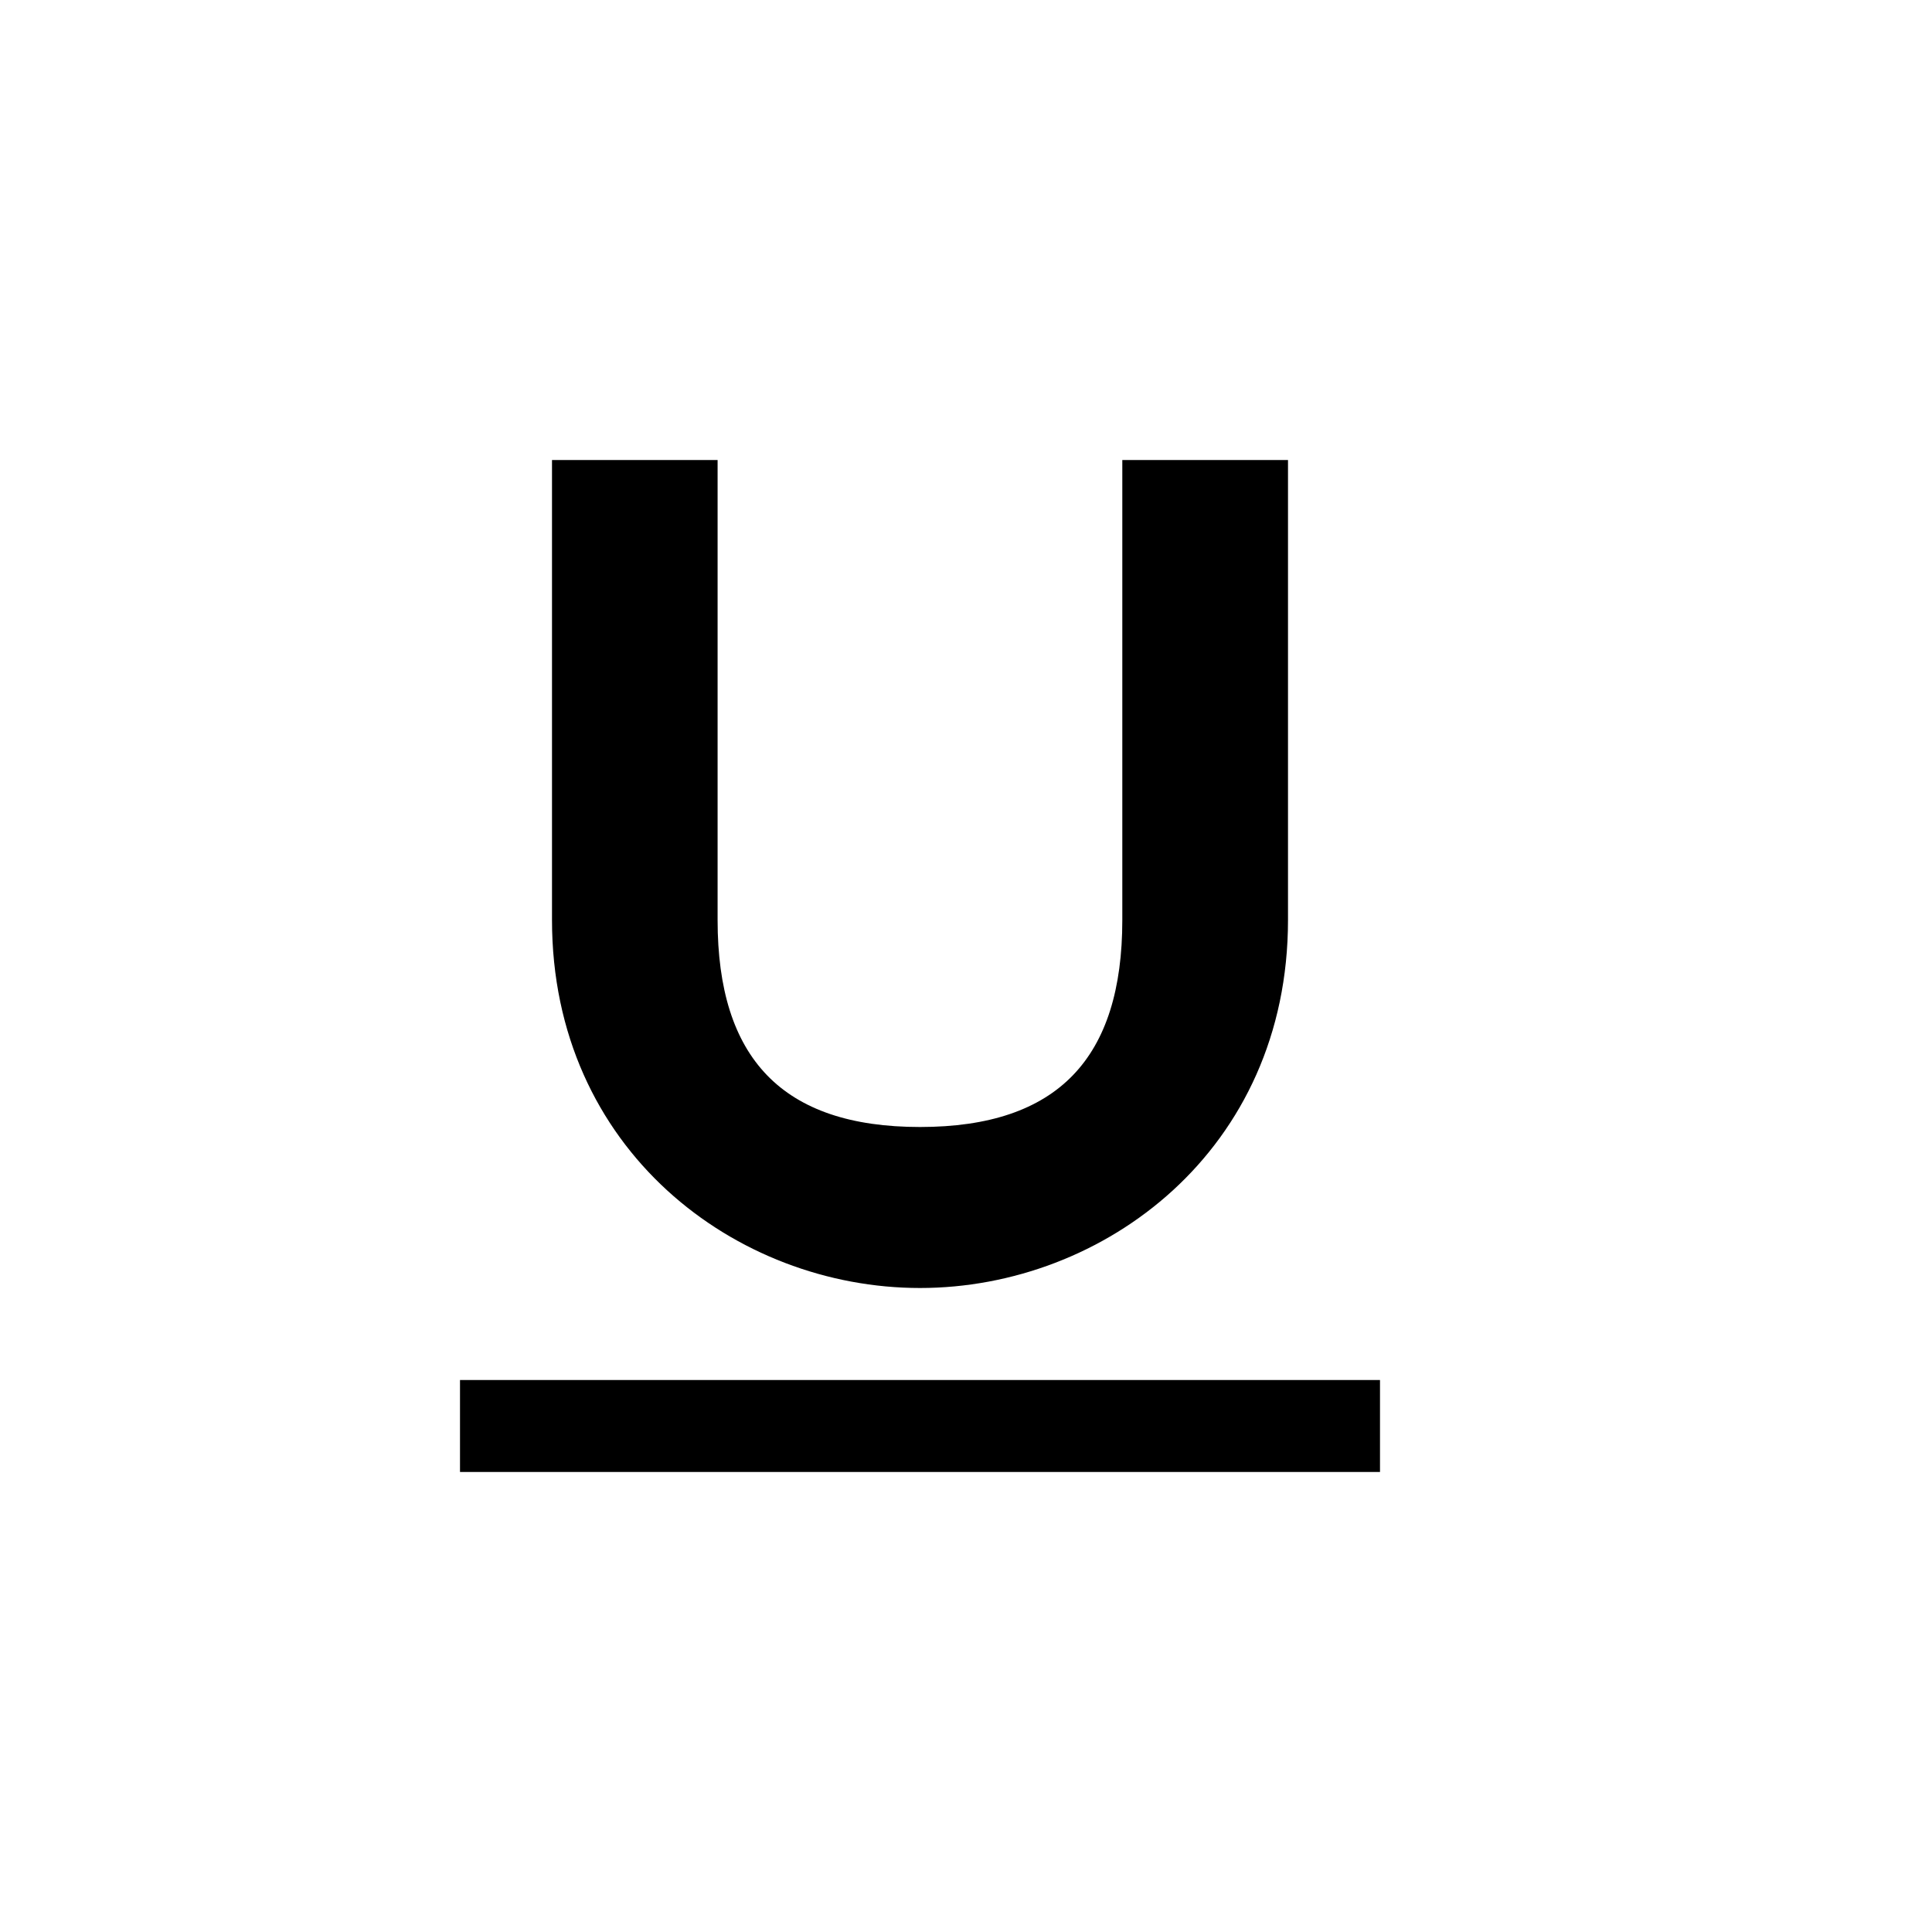
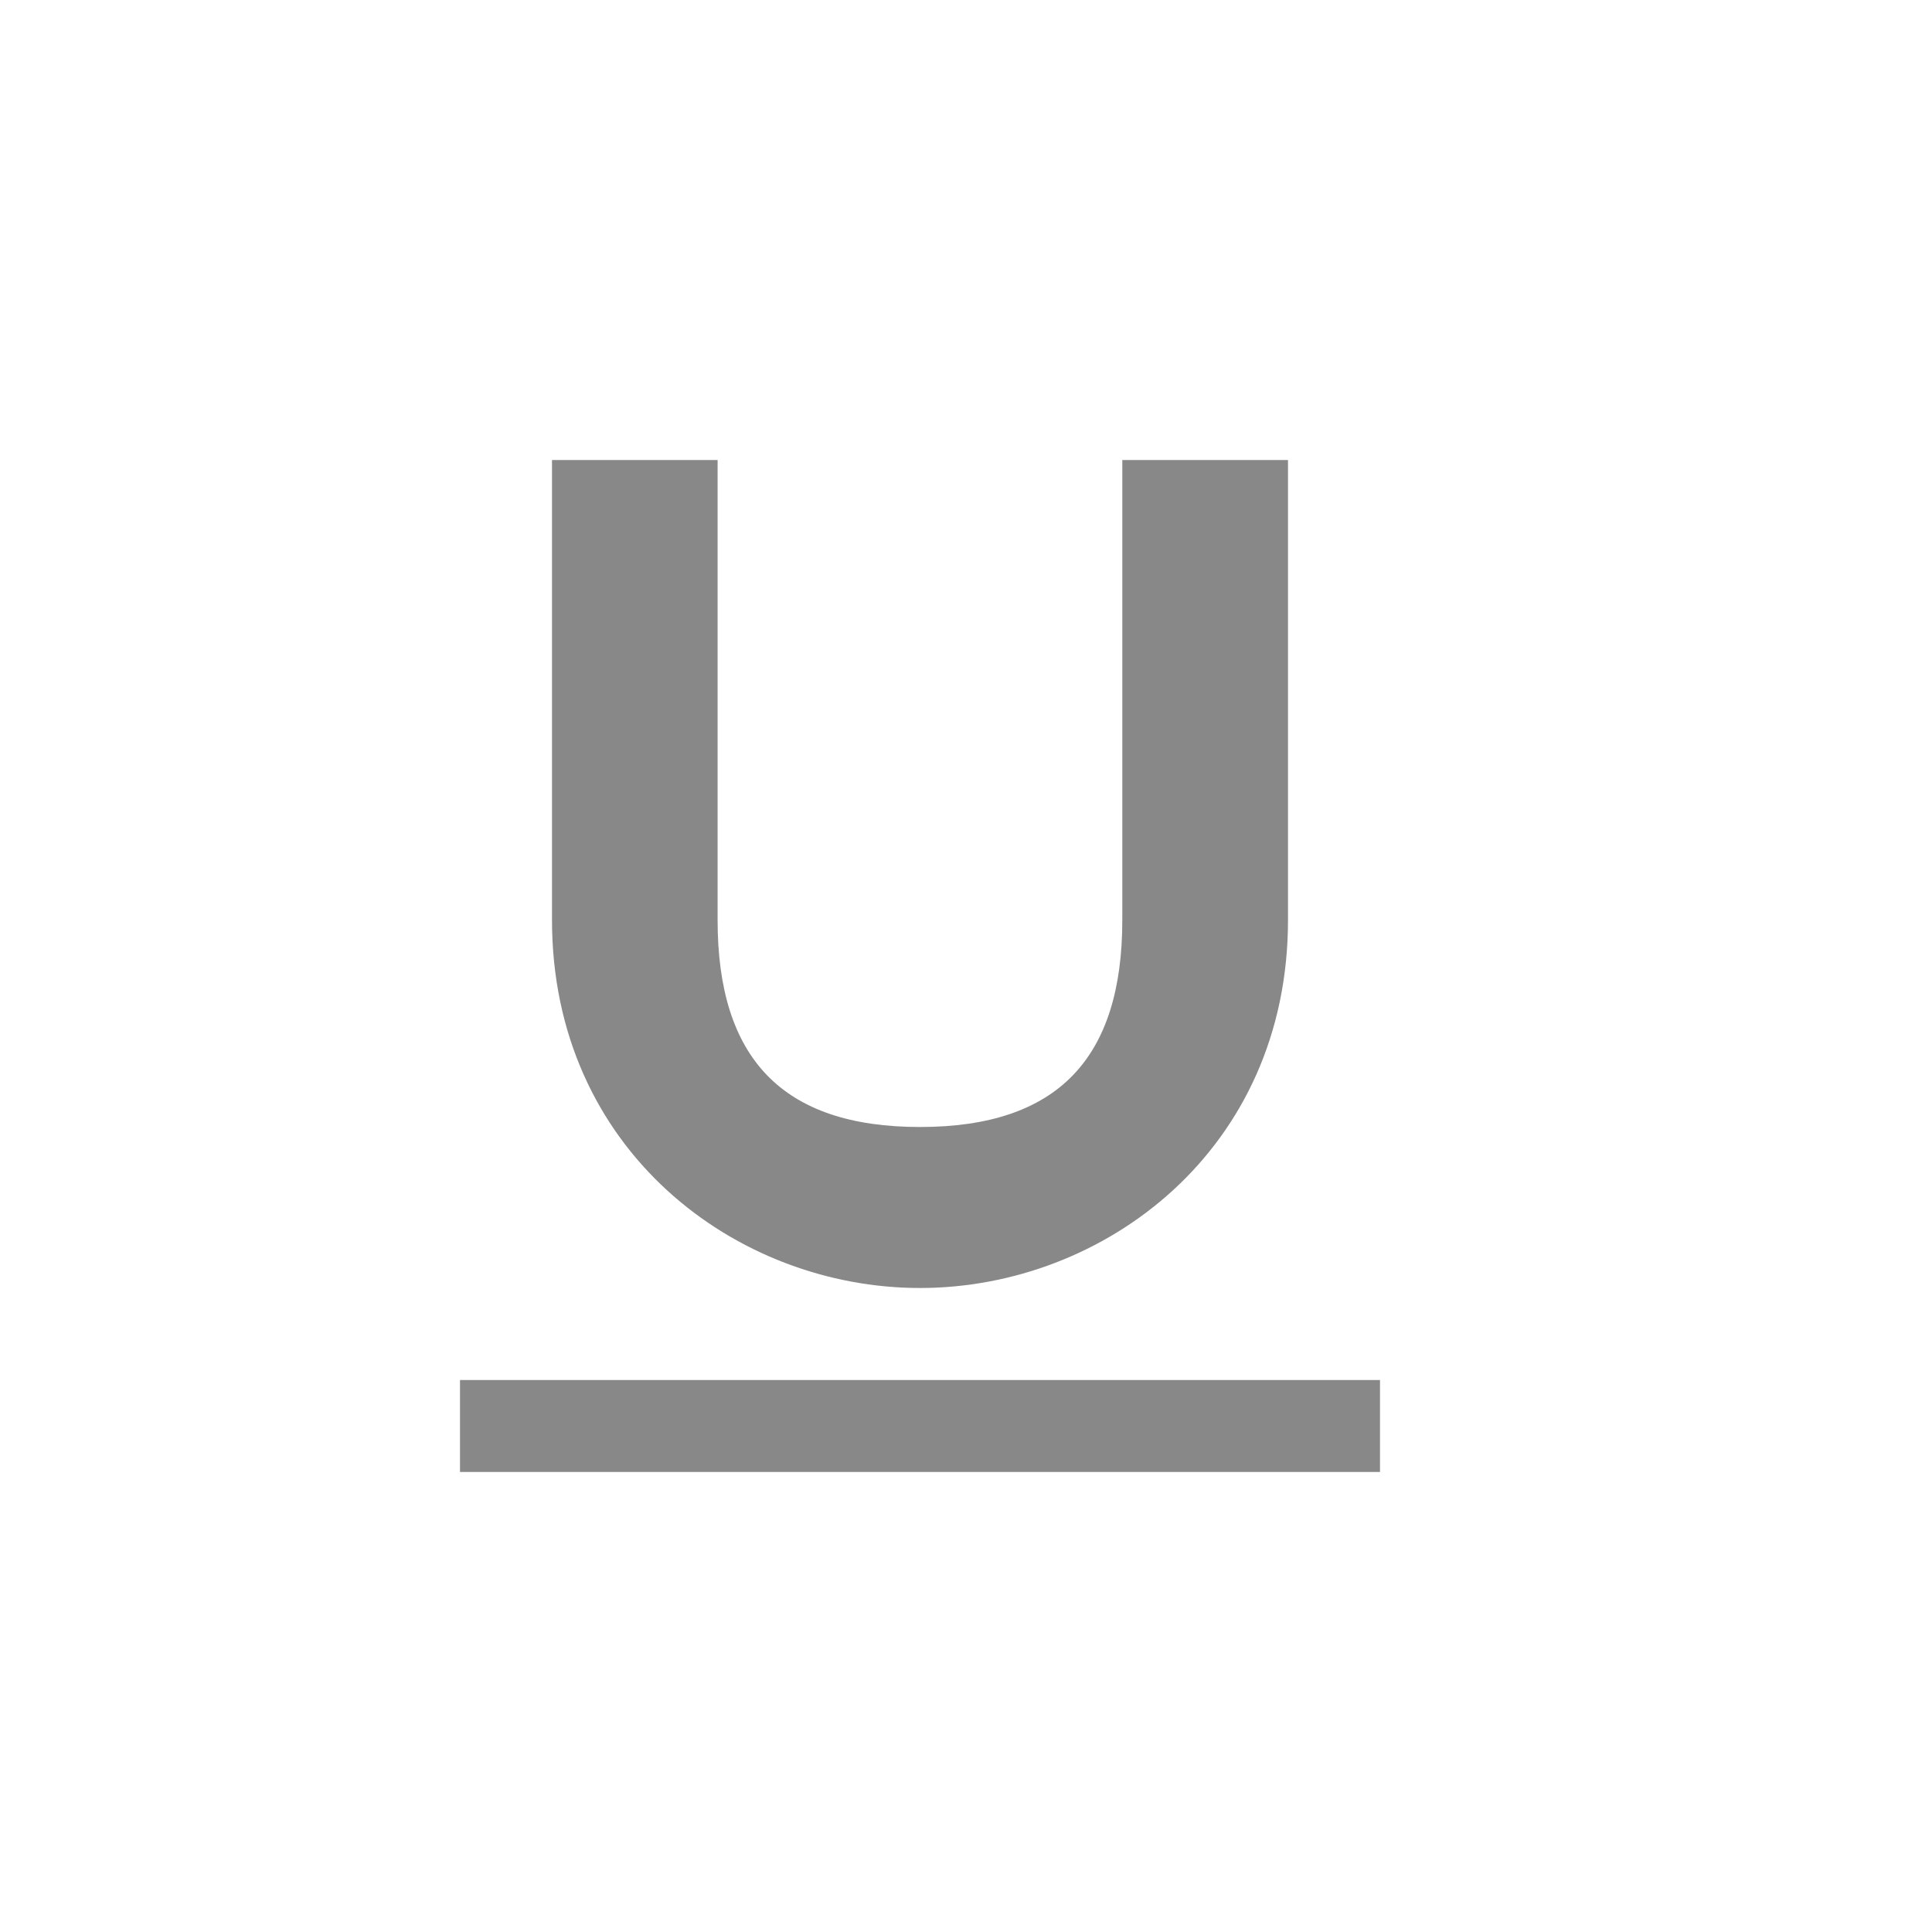
<svg xmlns="http://www.w3.org/2000/svg" version="1.1" x="0px" y="0px" width="21px" height="21px" viewBox="0 0 21 21" overflow="visible" enable-background="new 0 0 21 21" xml:space="preserve">
  <defs>
</defs>
-   <path d="M10,14c2,0,4-1.5,4-4V5h-1.801v5c0,1.5-0.699,2.25-2.199,2.25S7.8,11.5,7.8,10V5H6v5C6,12.5,8,14,10,14z M5,15v1h10v-1H5z" />
+   <path fill="#888" d="M10,14c2,0,4-1.5,4-4V5h-1.801v5c0,1.5-0.699,2.25-2.199,2.25S7.8,11.5,7.8,10V5H6v5C6,12.5,8,14,10,14z M5,15v1h10v-1H5z" />
  <rect opacity="0" fill="#4387FD" width="21" height="21" />
</svg>
